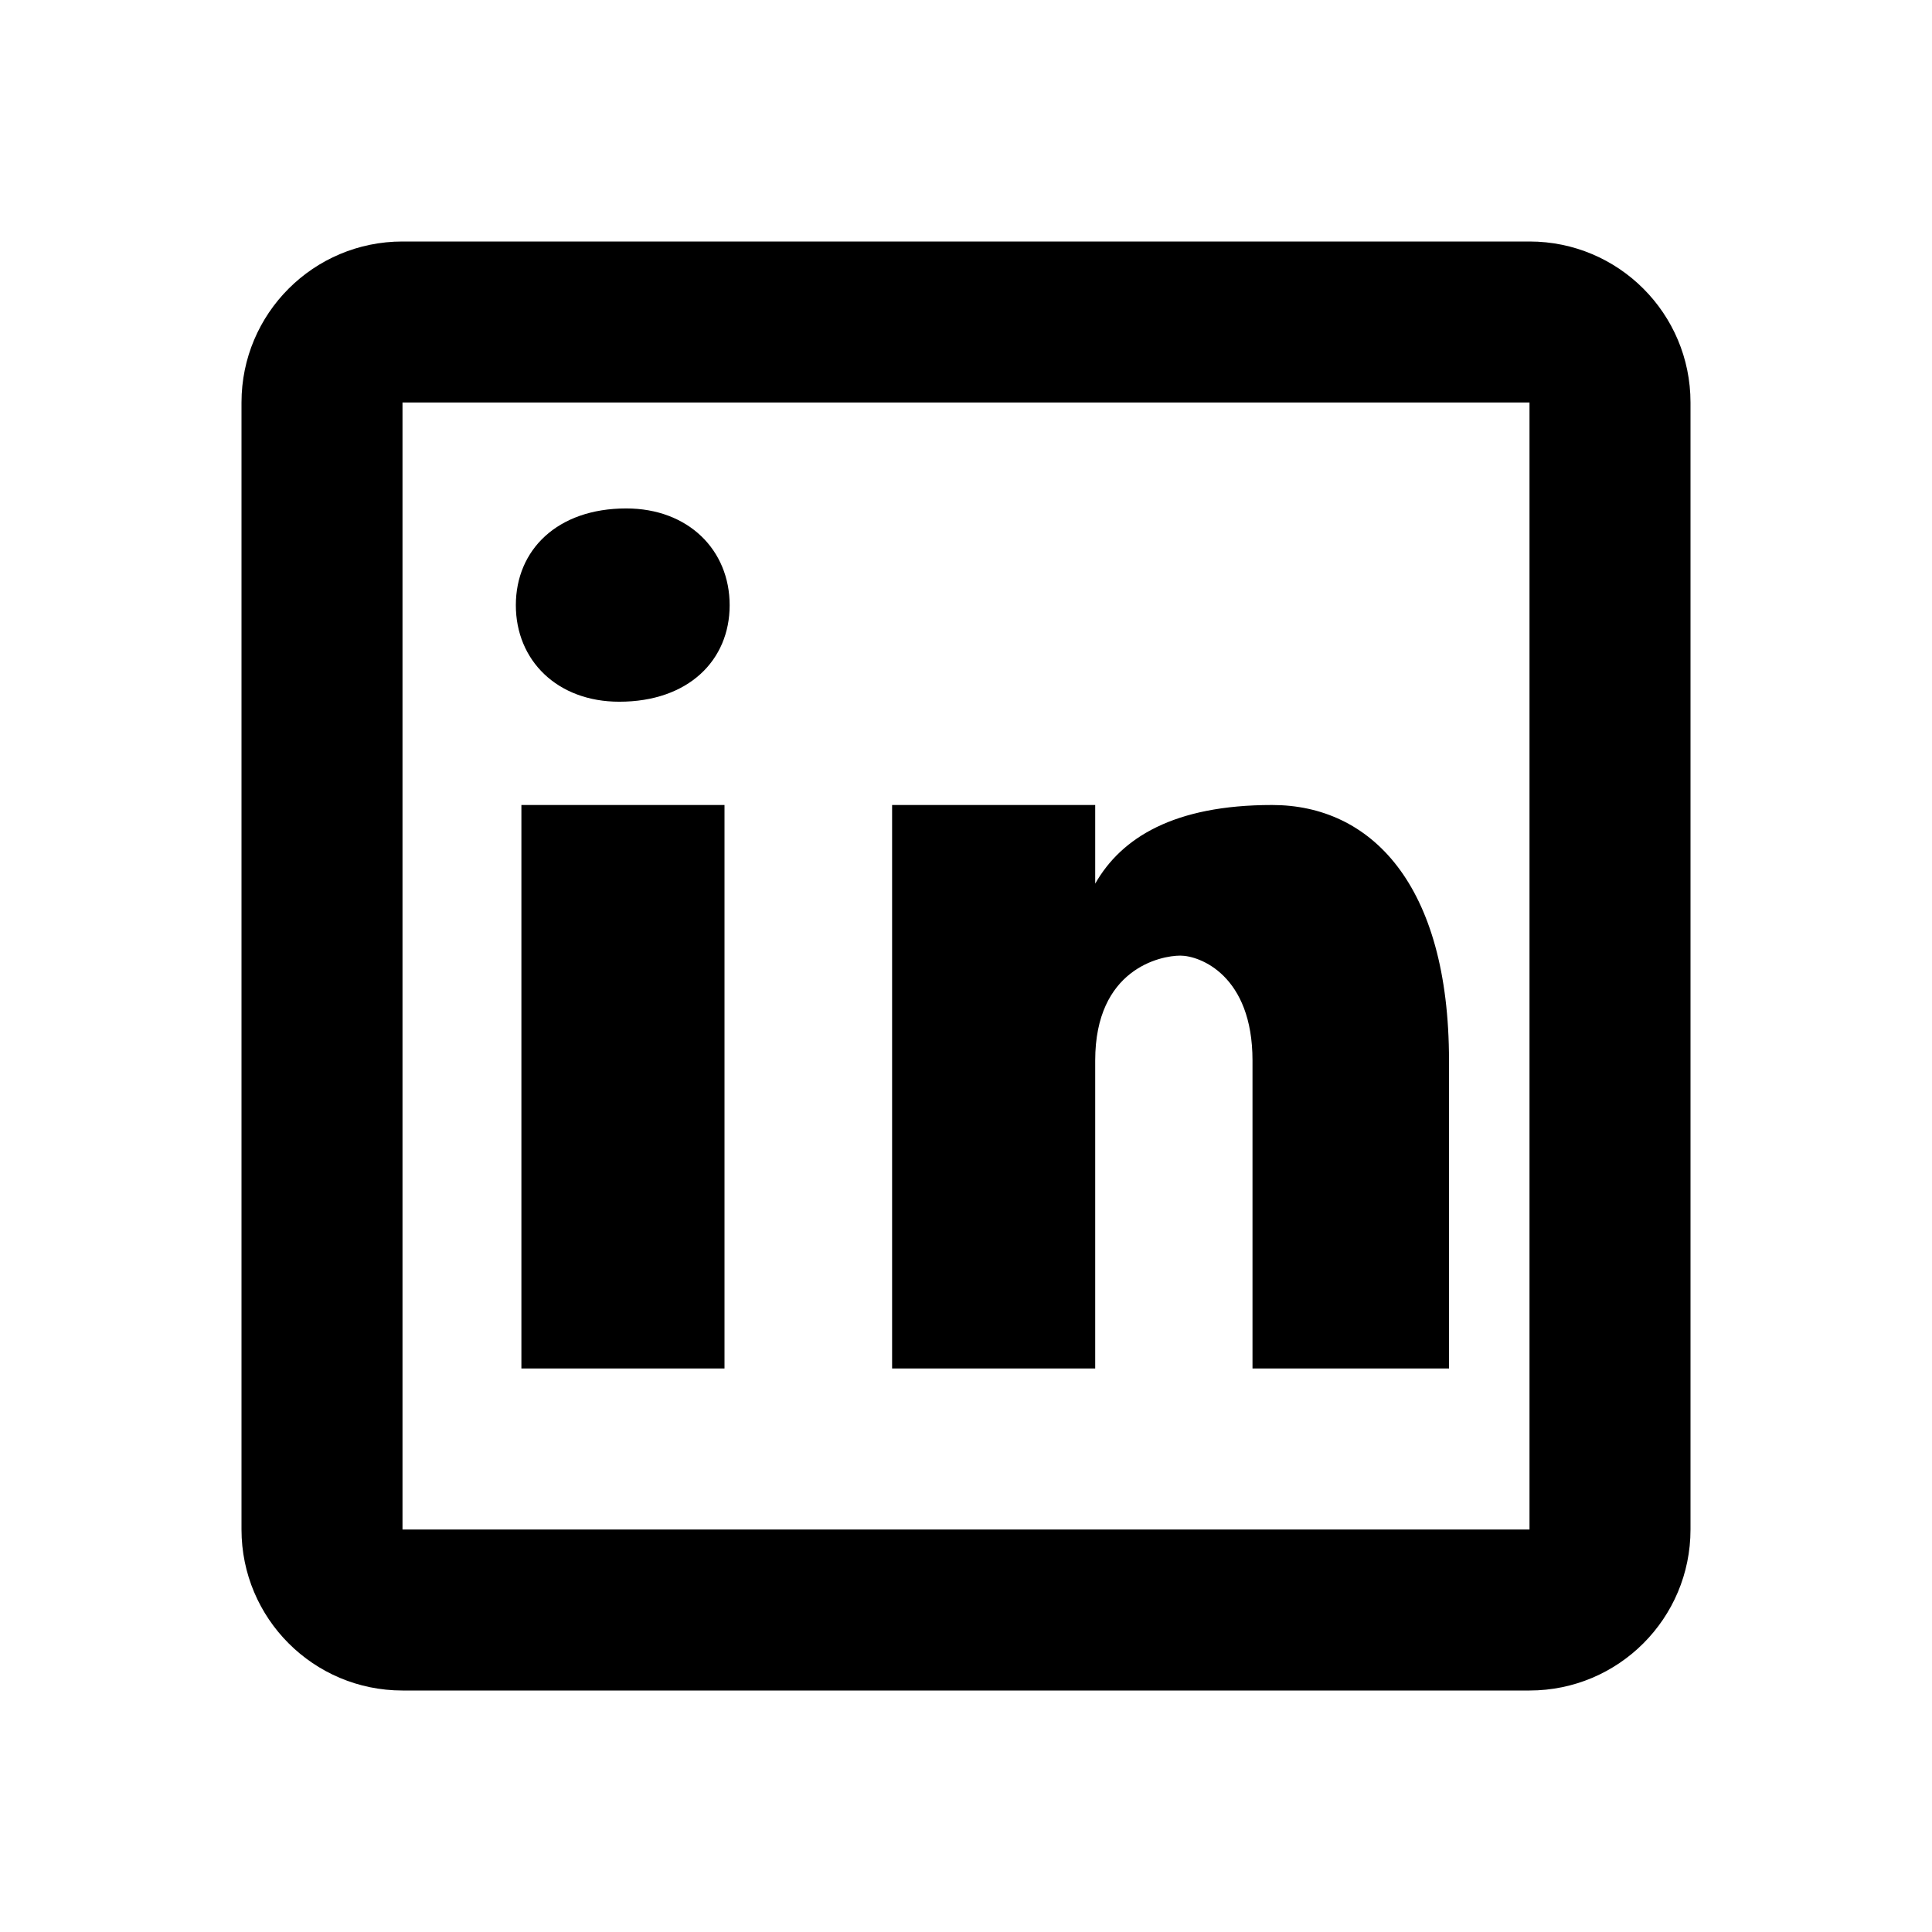
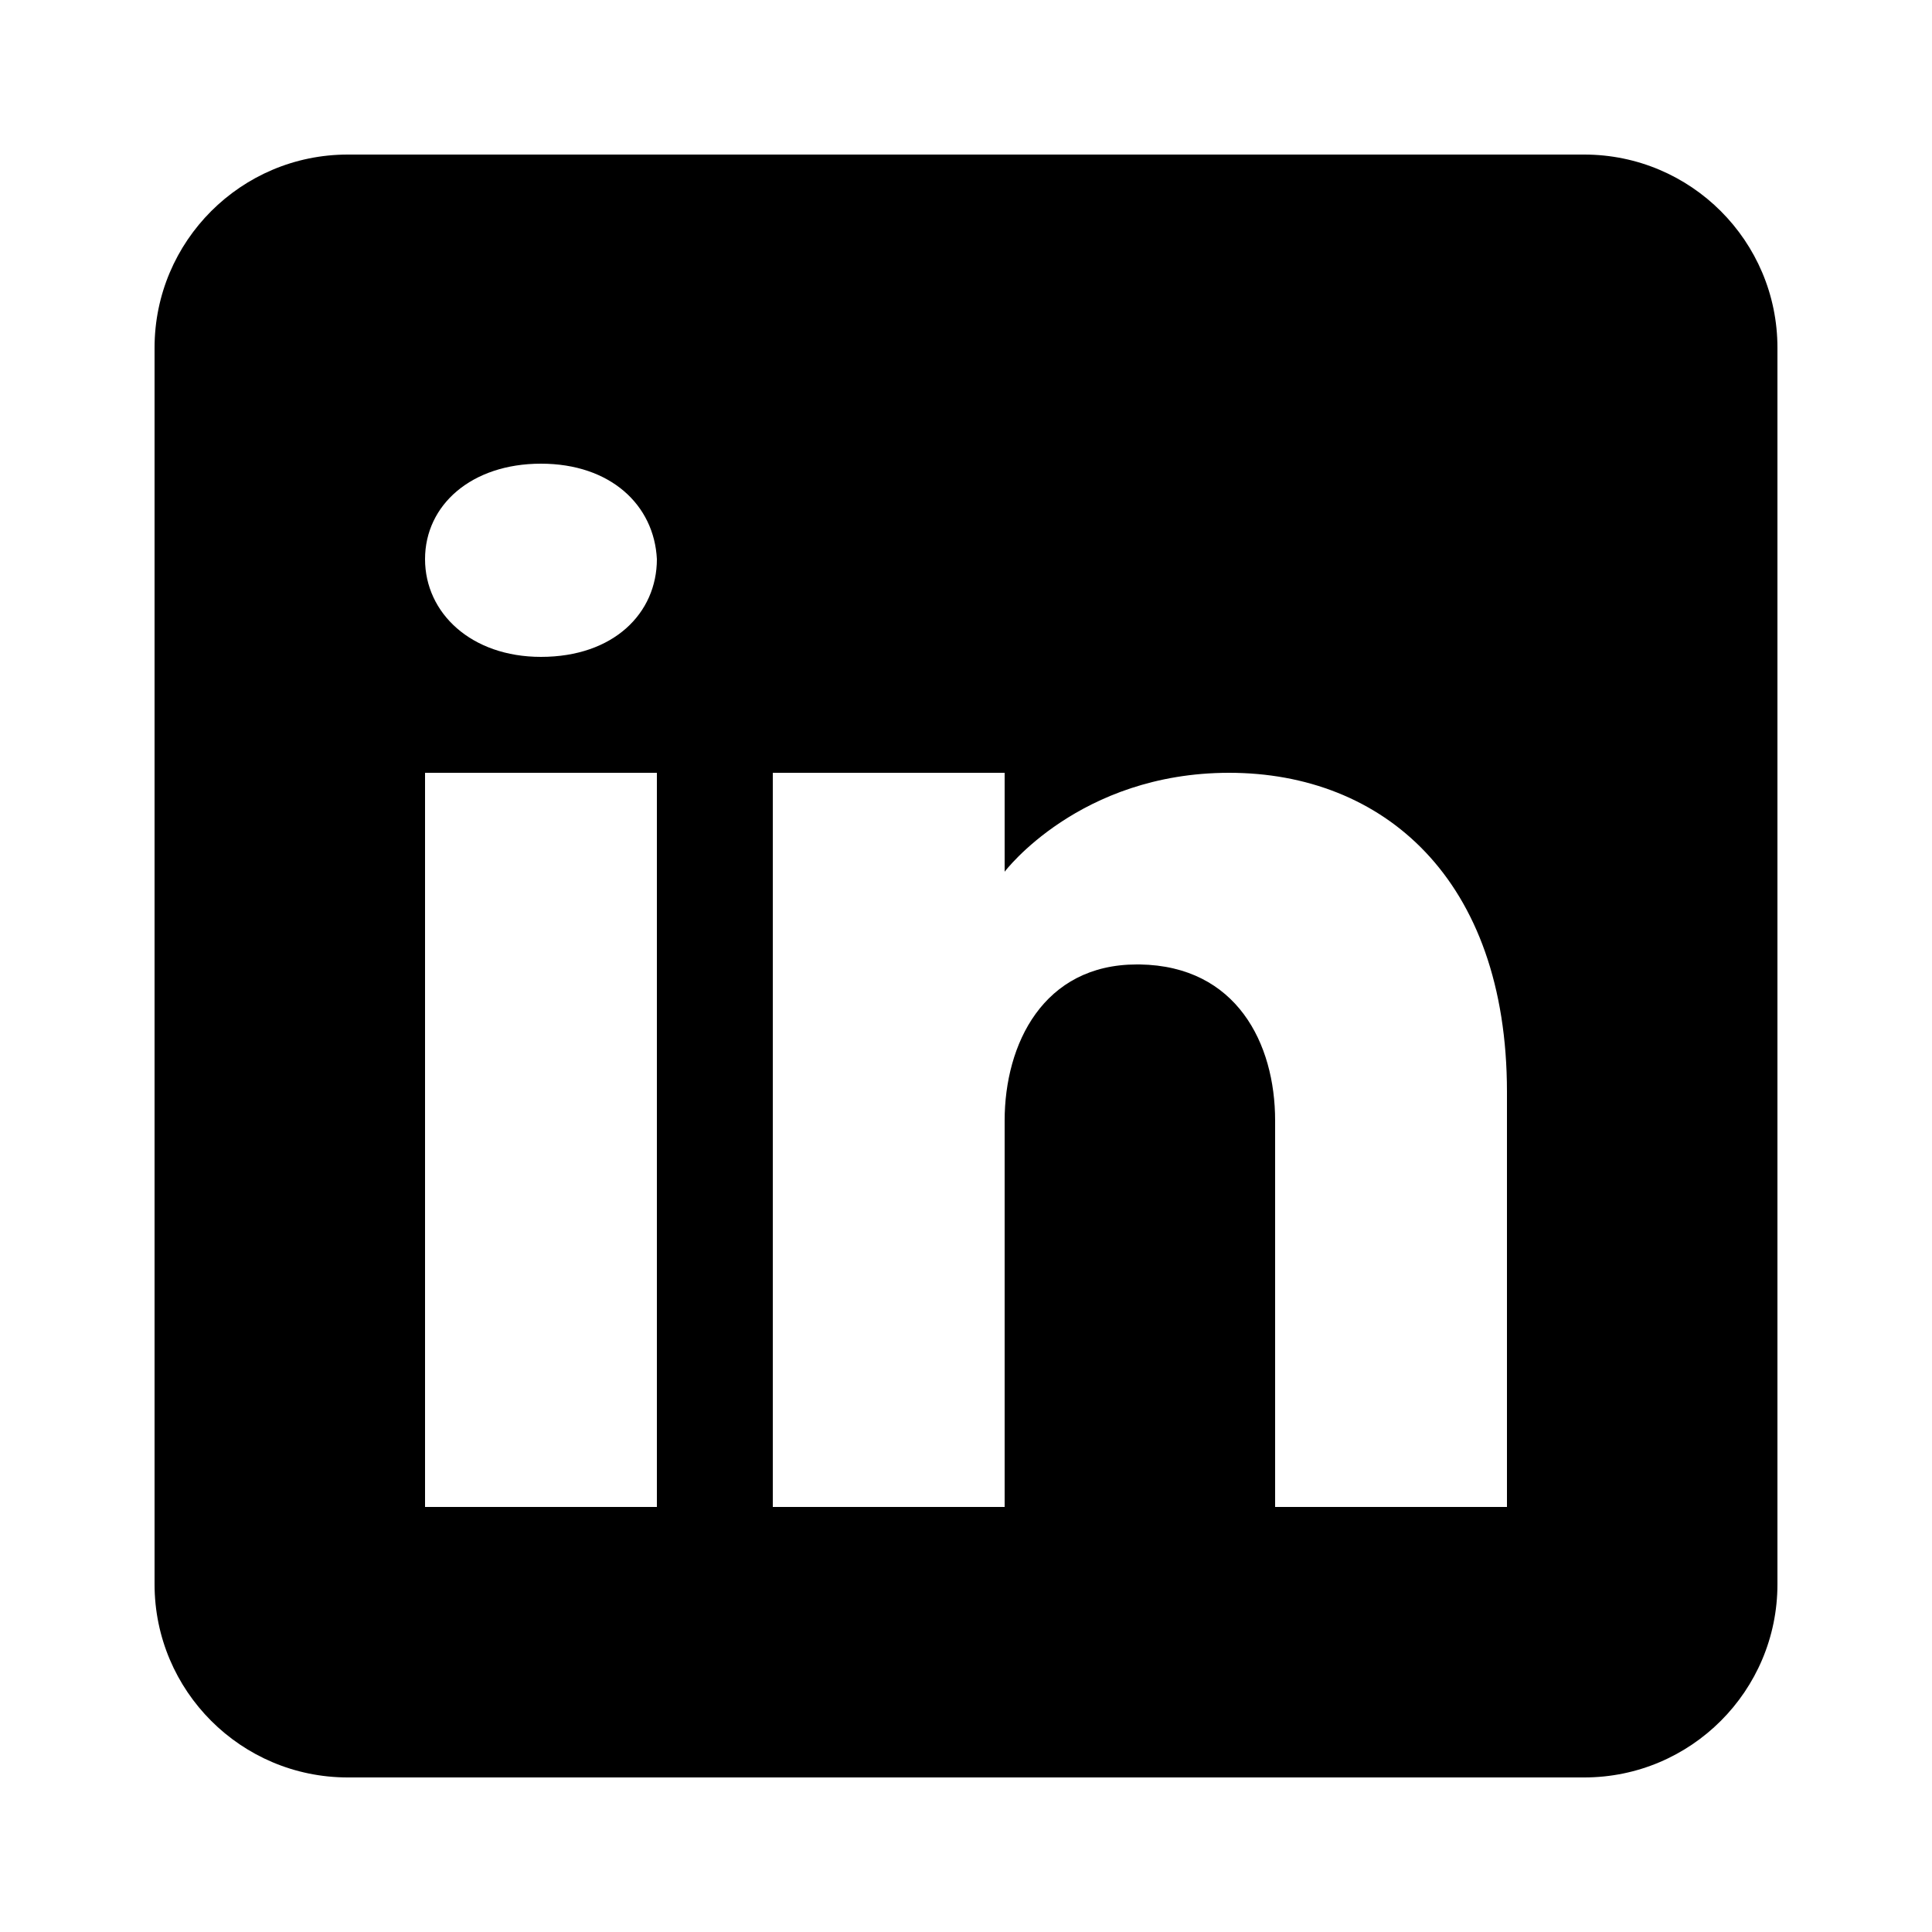
- <svg xmlns="http://www.w3.org/2000/svg" viewBox="0 0 24 24" width="48px" height="48px">
-   <path d="M 5 3 C 3.895 3 3 3.895 3 5 L 3 19 C 3 20.105 3.895 21 5 21 L 19 21 C 20.105 21 21 20.105 21 19 L 21 5 C 21 3.895 20.105 3 19 3 L 5 3 z M 5 5 L 19 5 L 19 19 L 5 19 L 5 5 z M 7.779 6.316 C 6.922 6.316 6.408 6.832 6.408 7.518 C 6.408 8.204 6.922 8.717 7.693 8.717 C 8.55 8.717 9.064 8.204 9.064 7.518 C 9.064 6.832 8.55 6.316 7.779 6.316 z M 6.477 10 L 6.477 17 L 9 17 L 9 10 L 6.477 10 z M 11.082 10 L 11.082 17 L 13.605 17 L 13.605 13.174 C 13.605 12.035 14.418 11.871 14.662 11.871 C 14.906 11.871 15.559 12.116 15.559 13.174 L 15.559 17 L 18 17 L 18 13.174 C 18 10.977 17.024 10 15.803 10 C 14.582 10 13.93 10.407 13.605 10.977 L 13.605 10 L 11.082 10 z" />
+ <svg xmlns="http://www.w3.org/2000/svg" viewBox="0 0 50 50" width="50px" height="50px">
+   <path d="M41,4H9C6.24,4,4,6.24,4,9v32c0,2.76,2.24,5,5,5h32c2.76,0,5-2.24,5-5V9C46,6.24,43.76,4,41,4z M17,20v19h-6V20H17z M11,14.47c0-1.4,1.2-2.47,3-2.47s2.93,1.07,3,2.47c0,1.4-1.12,2.53-3,2.53C12.2,17,11,15.87,11,14.47z M39,39h-6c0,0,0-9.26,0-10 c0-2-1-4-3.5-4.04h-0.08C27,24.96,26,27.02,26,29c0,0.91,0,10,0,10h-6V20h6v2.56c0,0,1.93-2.56,5.81-2.56 c3.97,0,7.19,2.73,7.19,8.26V39z" />
</svg>
